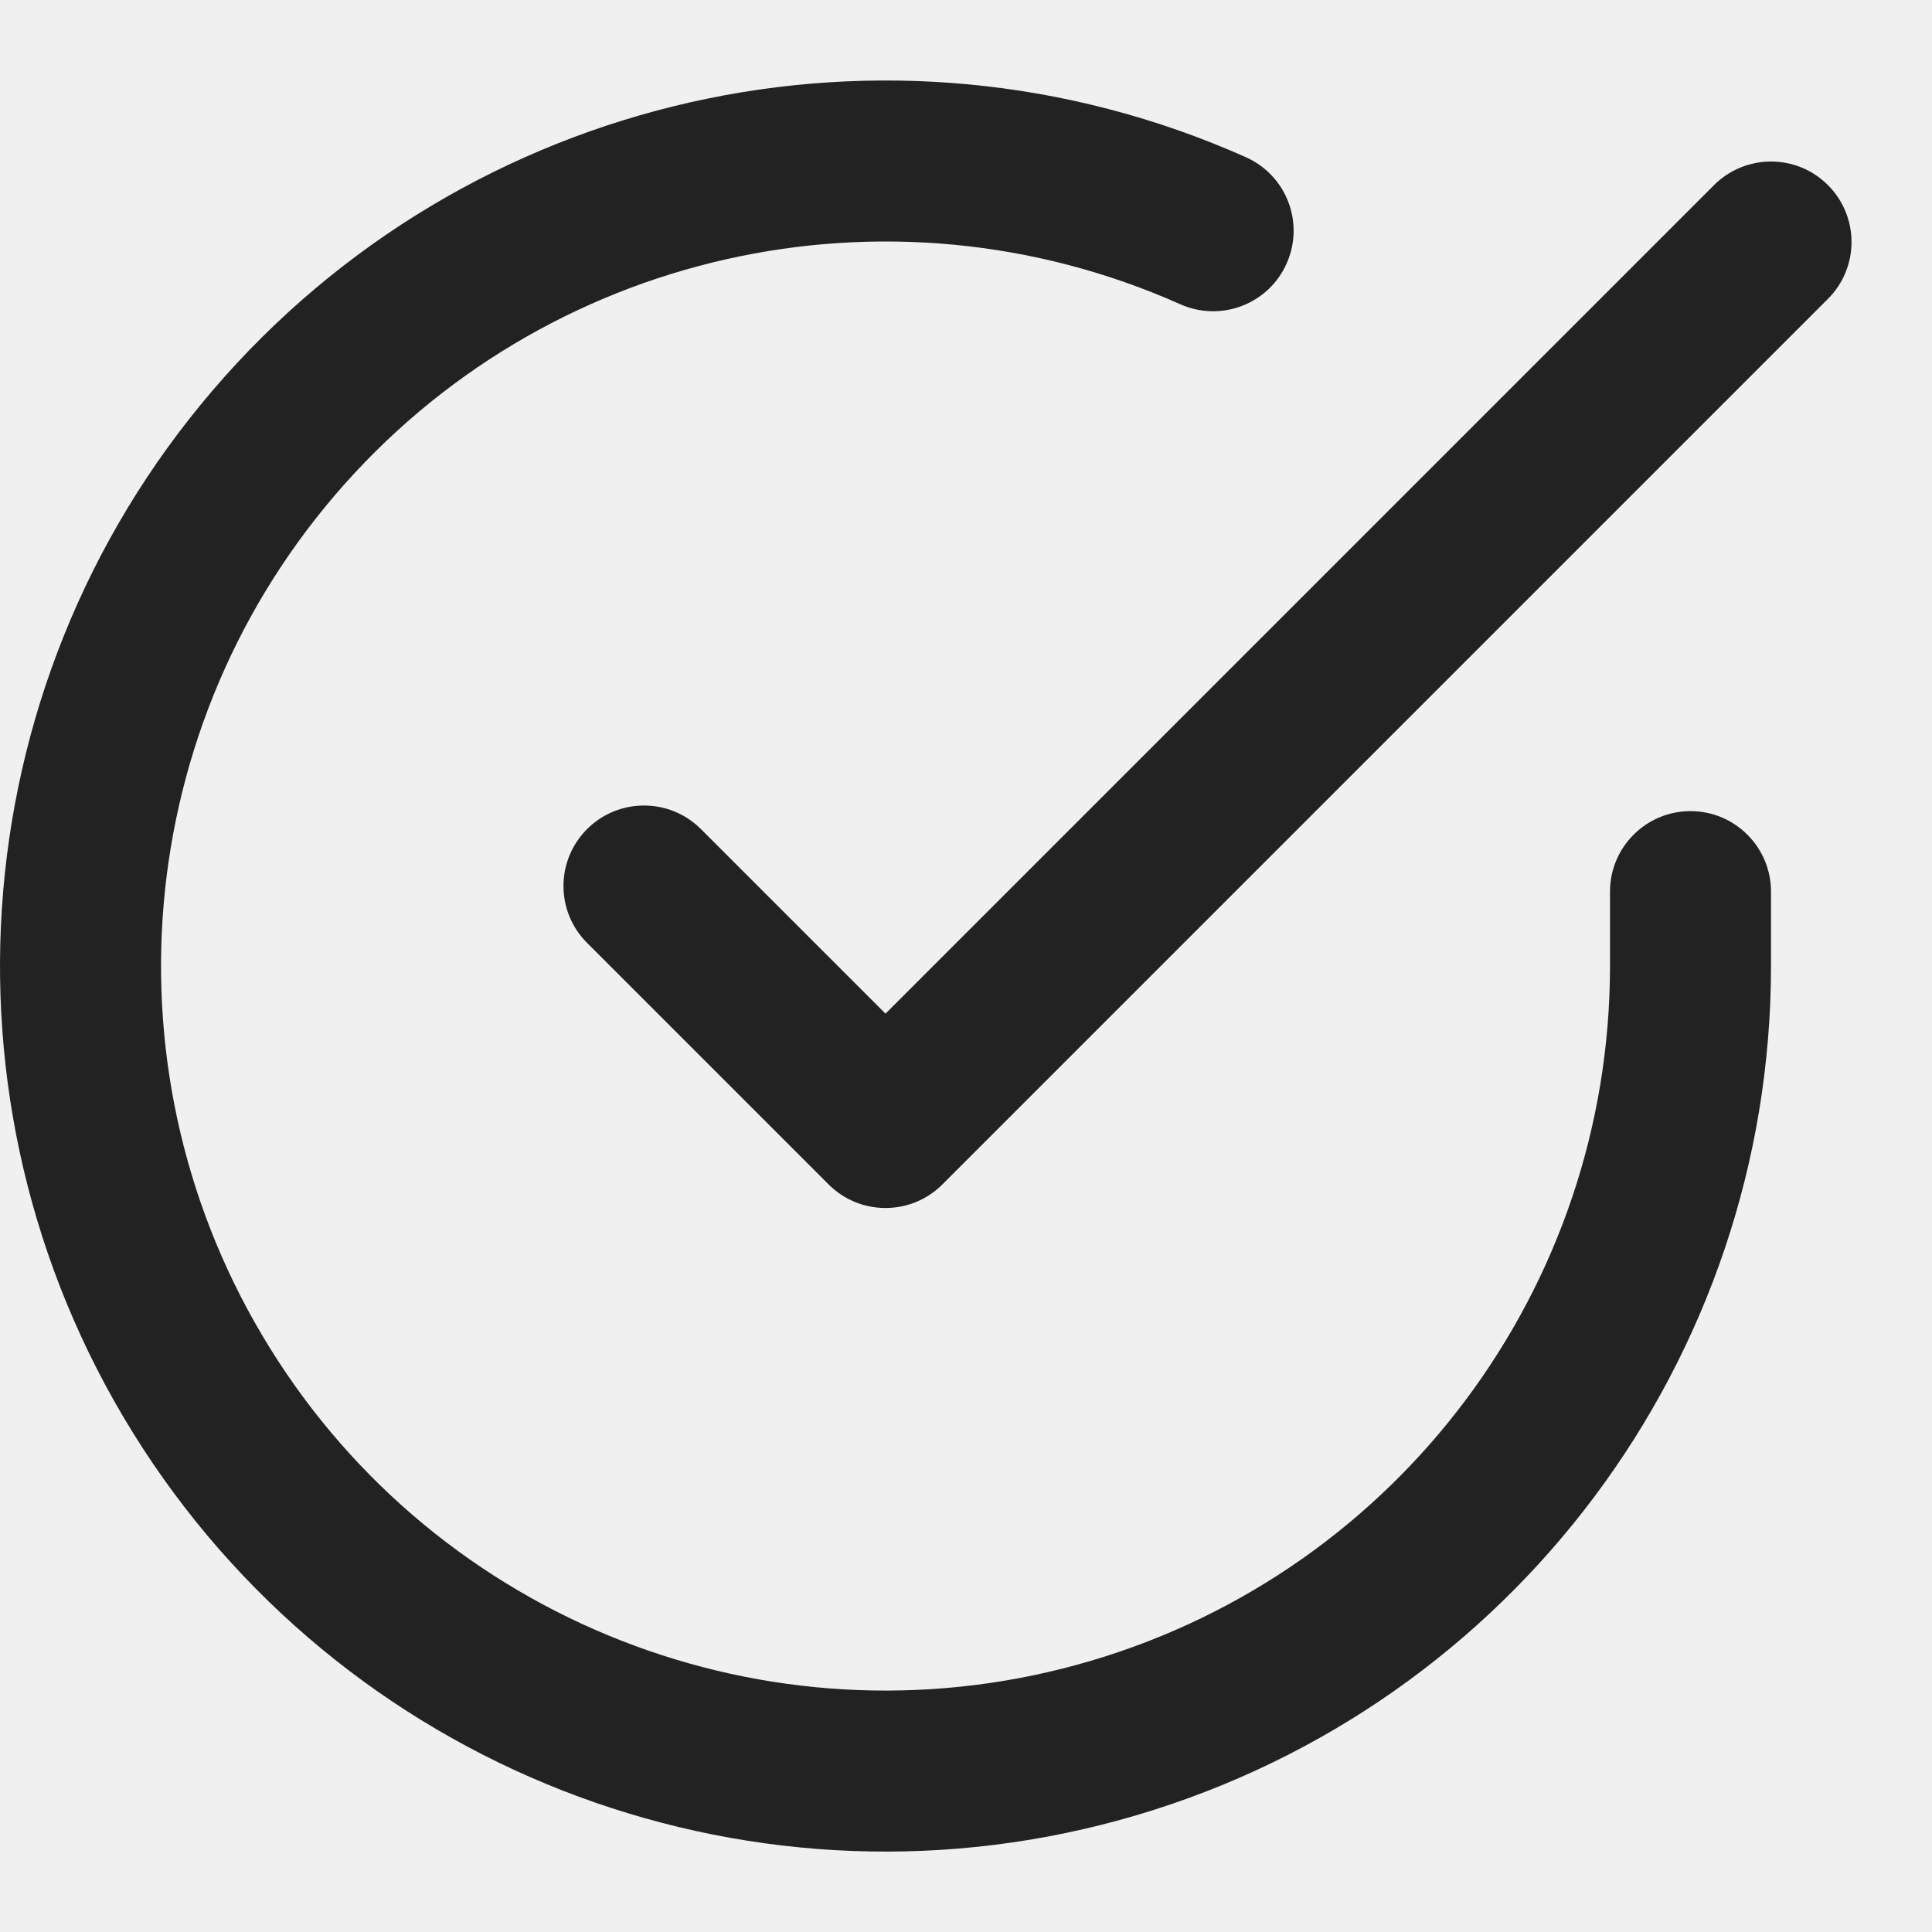
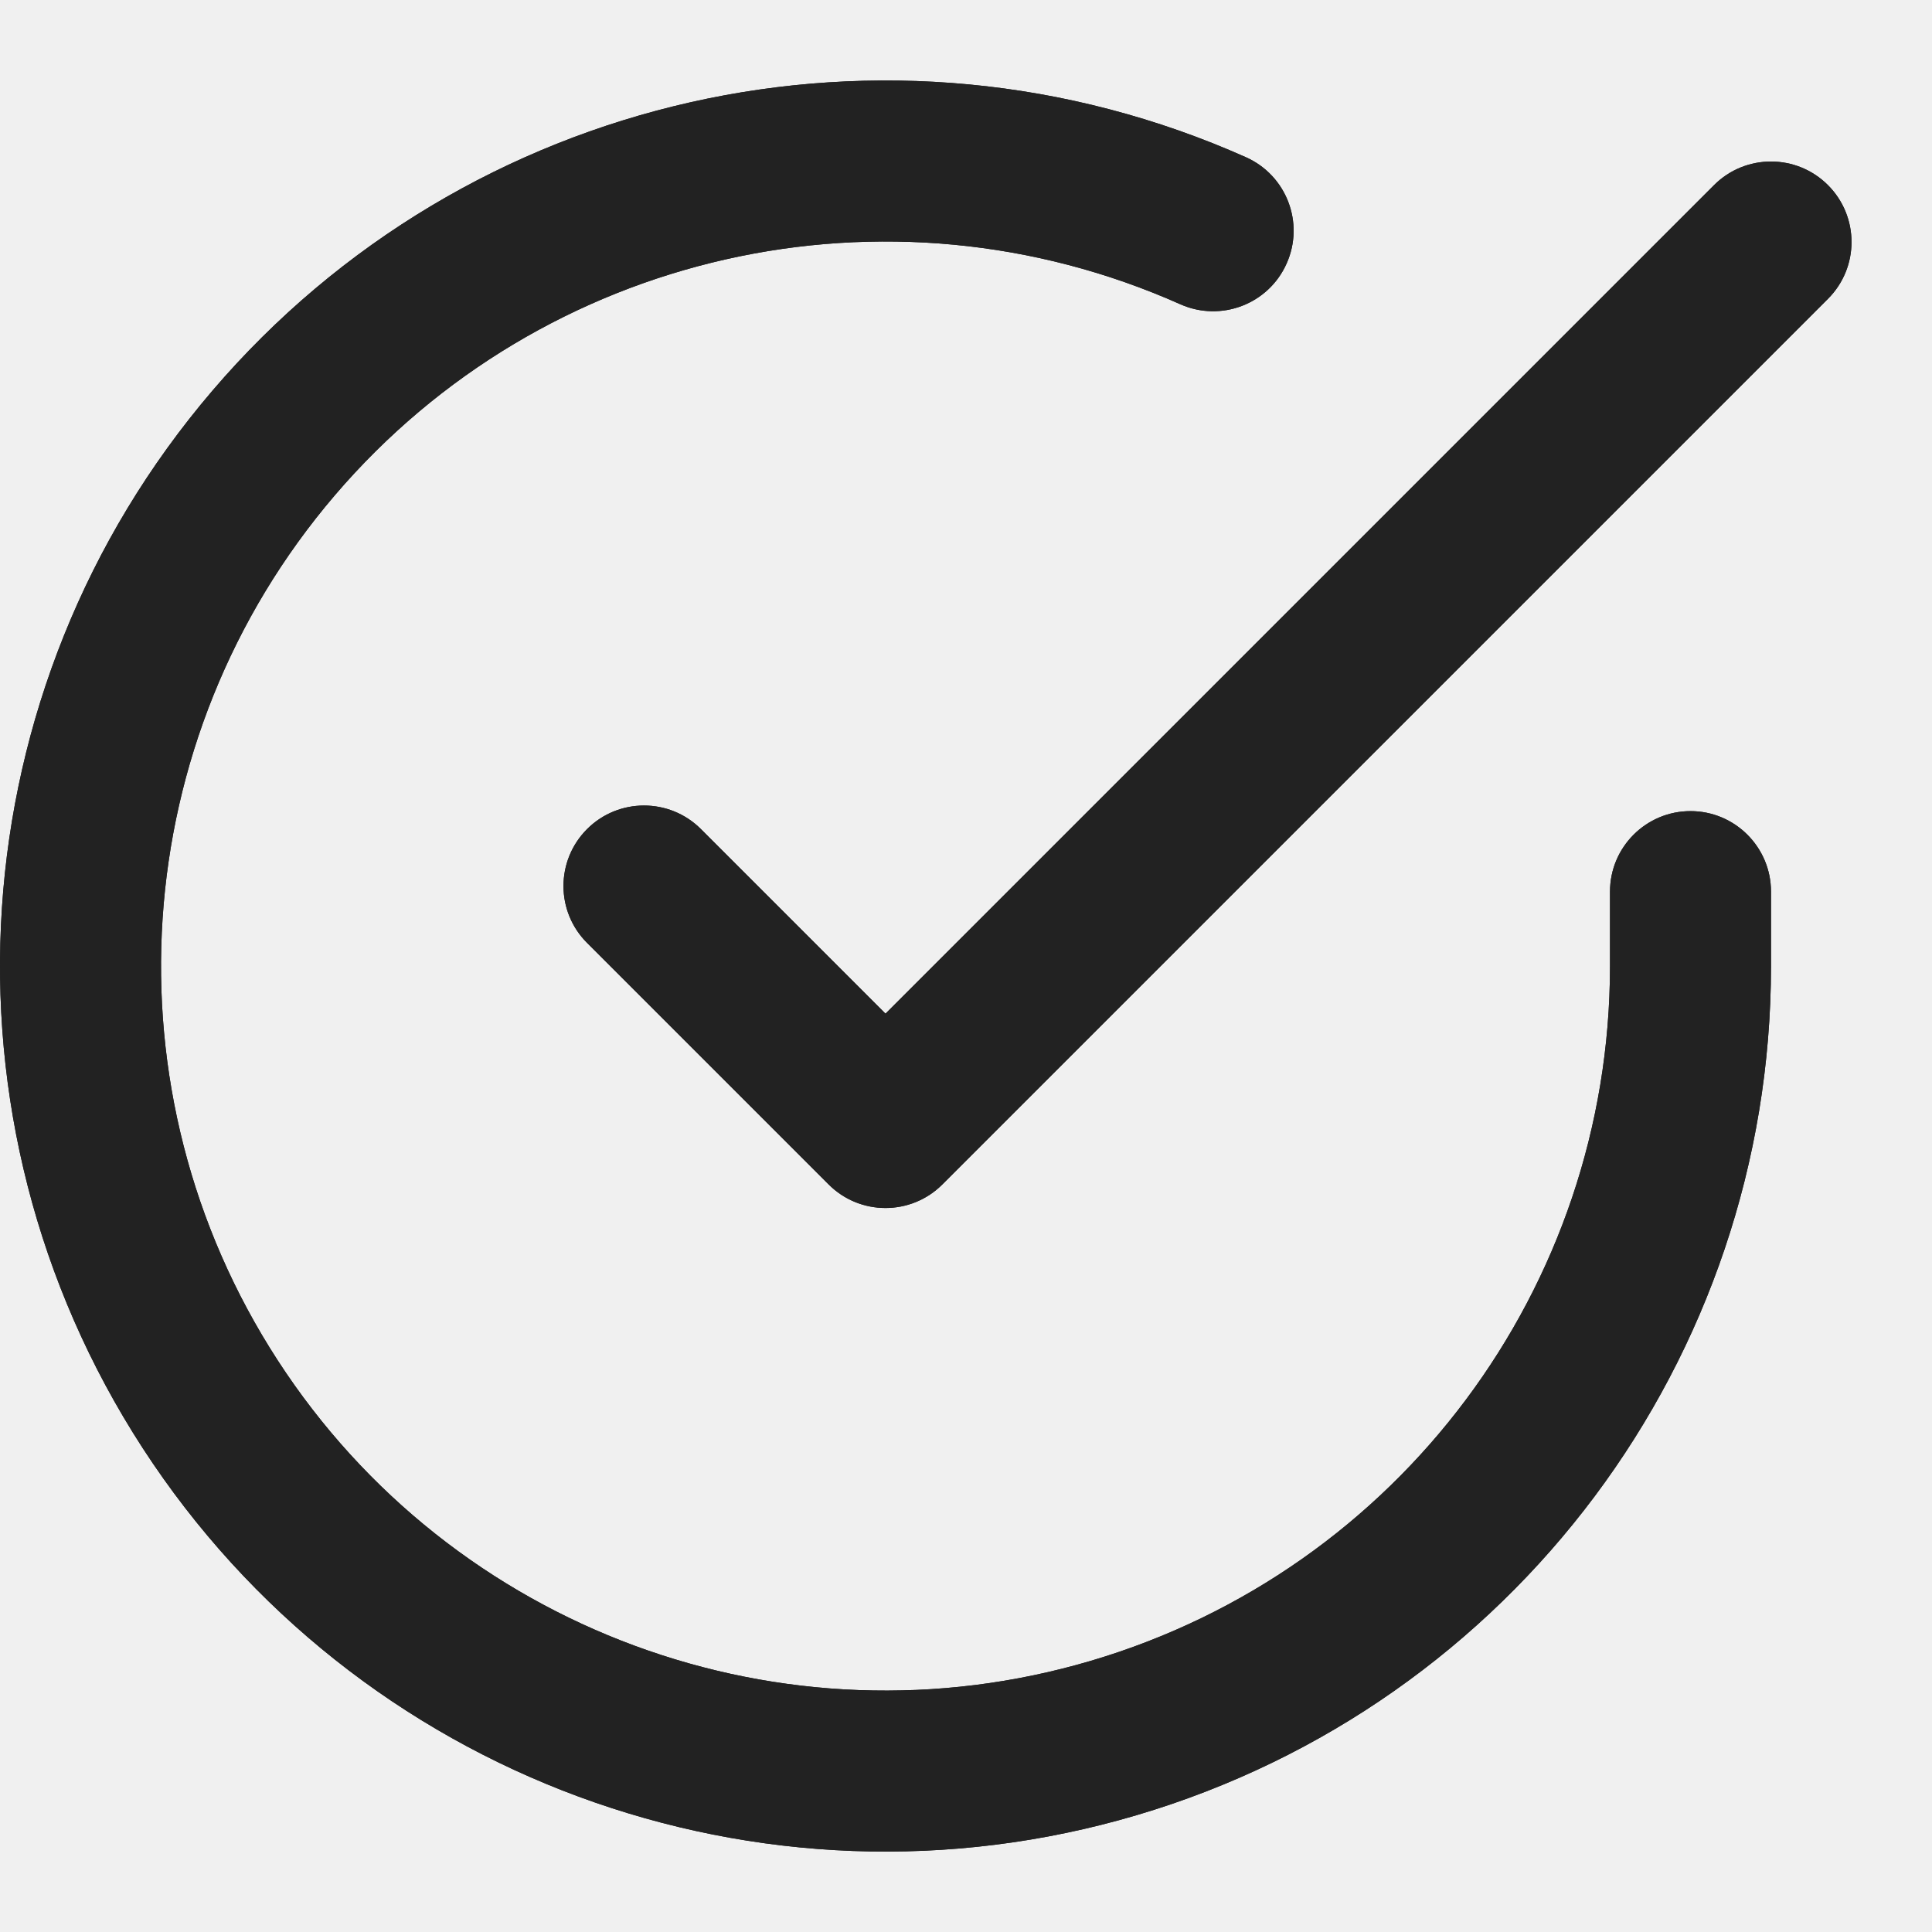
<svg xmlns="http://www.w3.org/2000/svg" xmlns:xlink="http://www.w3.org/1999/xlink" width="24px" height="24px" viewBox="0 0 24 24" version="1.1">
  <defs>
-     <path d="M20,11.076 C20,10.524 20.448,10.076 21,10.076 C21.552,10.076 22,10.524 22,11.076 L22,12.007 C21.997,16.878 18.791,21.168 14.119,22.549 C9.447,23.93 4.424,22.074 1.772,17.988 C-0.879,13.901 -0.527,8.557 2.638,4.854 C5.803,1.15 11.027,-0.03 15.477,1.953 C15.982,2.178 16.208,2.769 15.983,3.273 C15.759,3.778 15.168,4.004 14.663,3.78 C11.022,2.157 6.748,3.123 4.159,6.153 C1.569,9.183 1.281,13.555 3.45,16.899 C5.619,20.243 9.73,21.761 13.552,20.631 C17.374,19.501 19.998,15.992 20,12.006 L20,11.076 Z M8.707,10.299 L11,12.592 L21.293,2.299 C21.683,1.909 22.317,1.909 22.707,2.299 C23.098,2.69 23.098,3.323 22.707,3.713 L11.707,14.713 C11.317,15.104 10.683,15.104 10.293,14.713 L7.293,11.713 C6.902,11.323 6.902,10.69 7.293,10.299 C7.683,9.909 8.317,9.909 8.707,10.299 Z" id="check-circle-circle-path-1" />
+     <path d="M20,11.076 C20,10.524 20.448,10.076 21,10.076 C21.552,10.076 22,10.524 22,11.076 L22,12.007 C21.997,16.878 18.791,21.168 14.119,22.549 C9.447,23.93 4.424,22.074 1.772,17.988 C-0.879,13.901 -0.527,8.557 2.638,4.854 C5.803,1.15 11.027,-0.03 15.477,1.953 C15.982,2.178 16.208,2.769 15.983,3.273 C15.759,3.778 15.168,4.004 14.663,3.78 C11.022,2.157 6.748,3.123 4.159,6.153 C1.569,9.183 1.281,13.555 3.45,16.899 C5.619,20.243 9.73,21.761 13.552,20.631 C17.374,19.501 19.998,15.992 20,12.006 L20,11.076 Z M8.707,10.299 L11,12.592 L21.293,2.299 C21.683,1.909 22.317,1.909 22.707,2.299 C23.098,2.69 23.098,3.323 22.707,3.713 L11.707,14.713 C11.317,15.104 10.683,15.104 10.293,14.713 L7.293,11.713 C6.902,11.323 6.902,10.69 7.293,10.299 C7.683,9.909 8.317,9.909 8.707,10.299 Z" id="check-circle-path-1" />
    <rect id="check-circle-path-3" x="0" y="0" width="24" height="24" />
  </defs>
  <g id="Symbols" stroke="none" stroke-width="1" fill="none" fill-rule="evenodd">
    <g id="Icons/Check-+-Circle">
-       <mask id="mask-2" fill="white">
-         <use xlink:href="#check-circle-circle-path-1" />
+       <mask id="check-circle-mask-2" fill="white">
+         <use xlink:href="#check-circle-path-1" />
      </mask>
      <use id="Combined-Shape" fill="#222222" fill-rule="nonzero" xlink:href="#check-circle-path-1" />
-       <g id="Fill/Black" mask="url(#mask-2)">
-         <mask id="mask-4" fill="white">
+       <g id="Fill/Black" mask="url(#check-circle-mask-2)">
+         <mask id="check-circle-mask-4" fill="white">
          <use xlink:href="#check-circle-path-3" />
        </mask>
        <use id="Rectangle-4" fill="#222222" fill-rule="evenodd" xlink:href="#check-circle-path-3" />
      </g>
    </g>
  </g>
</svg>
